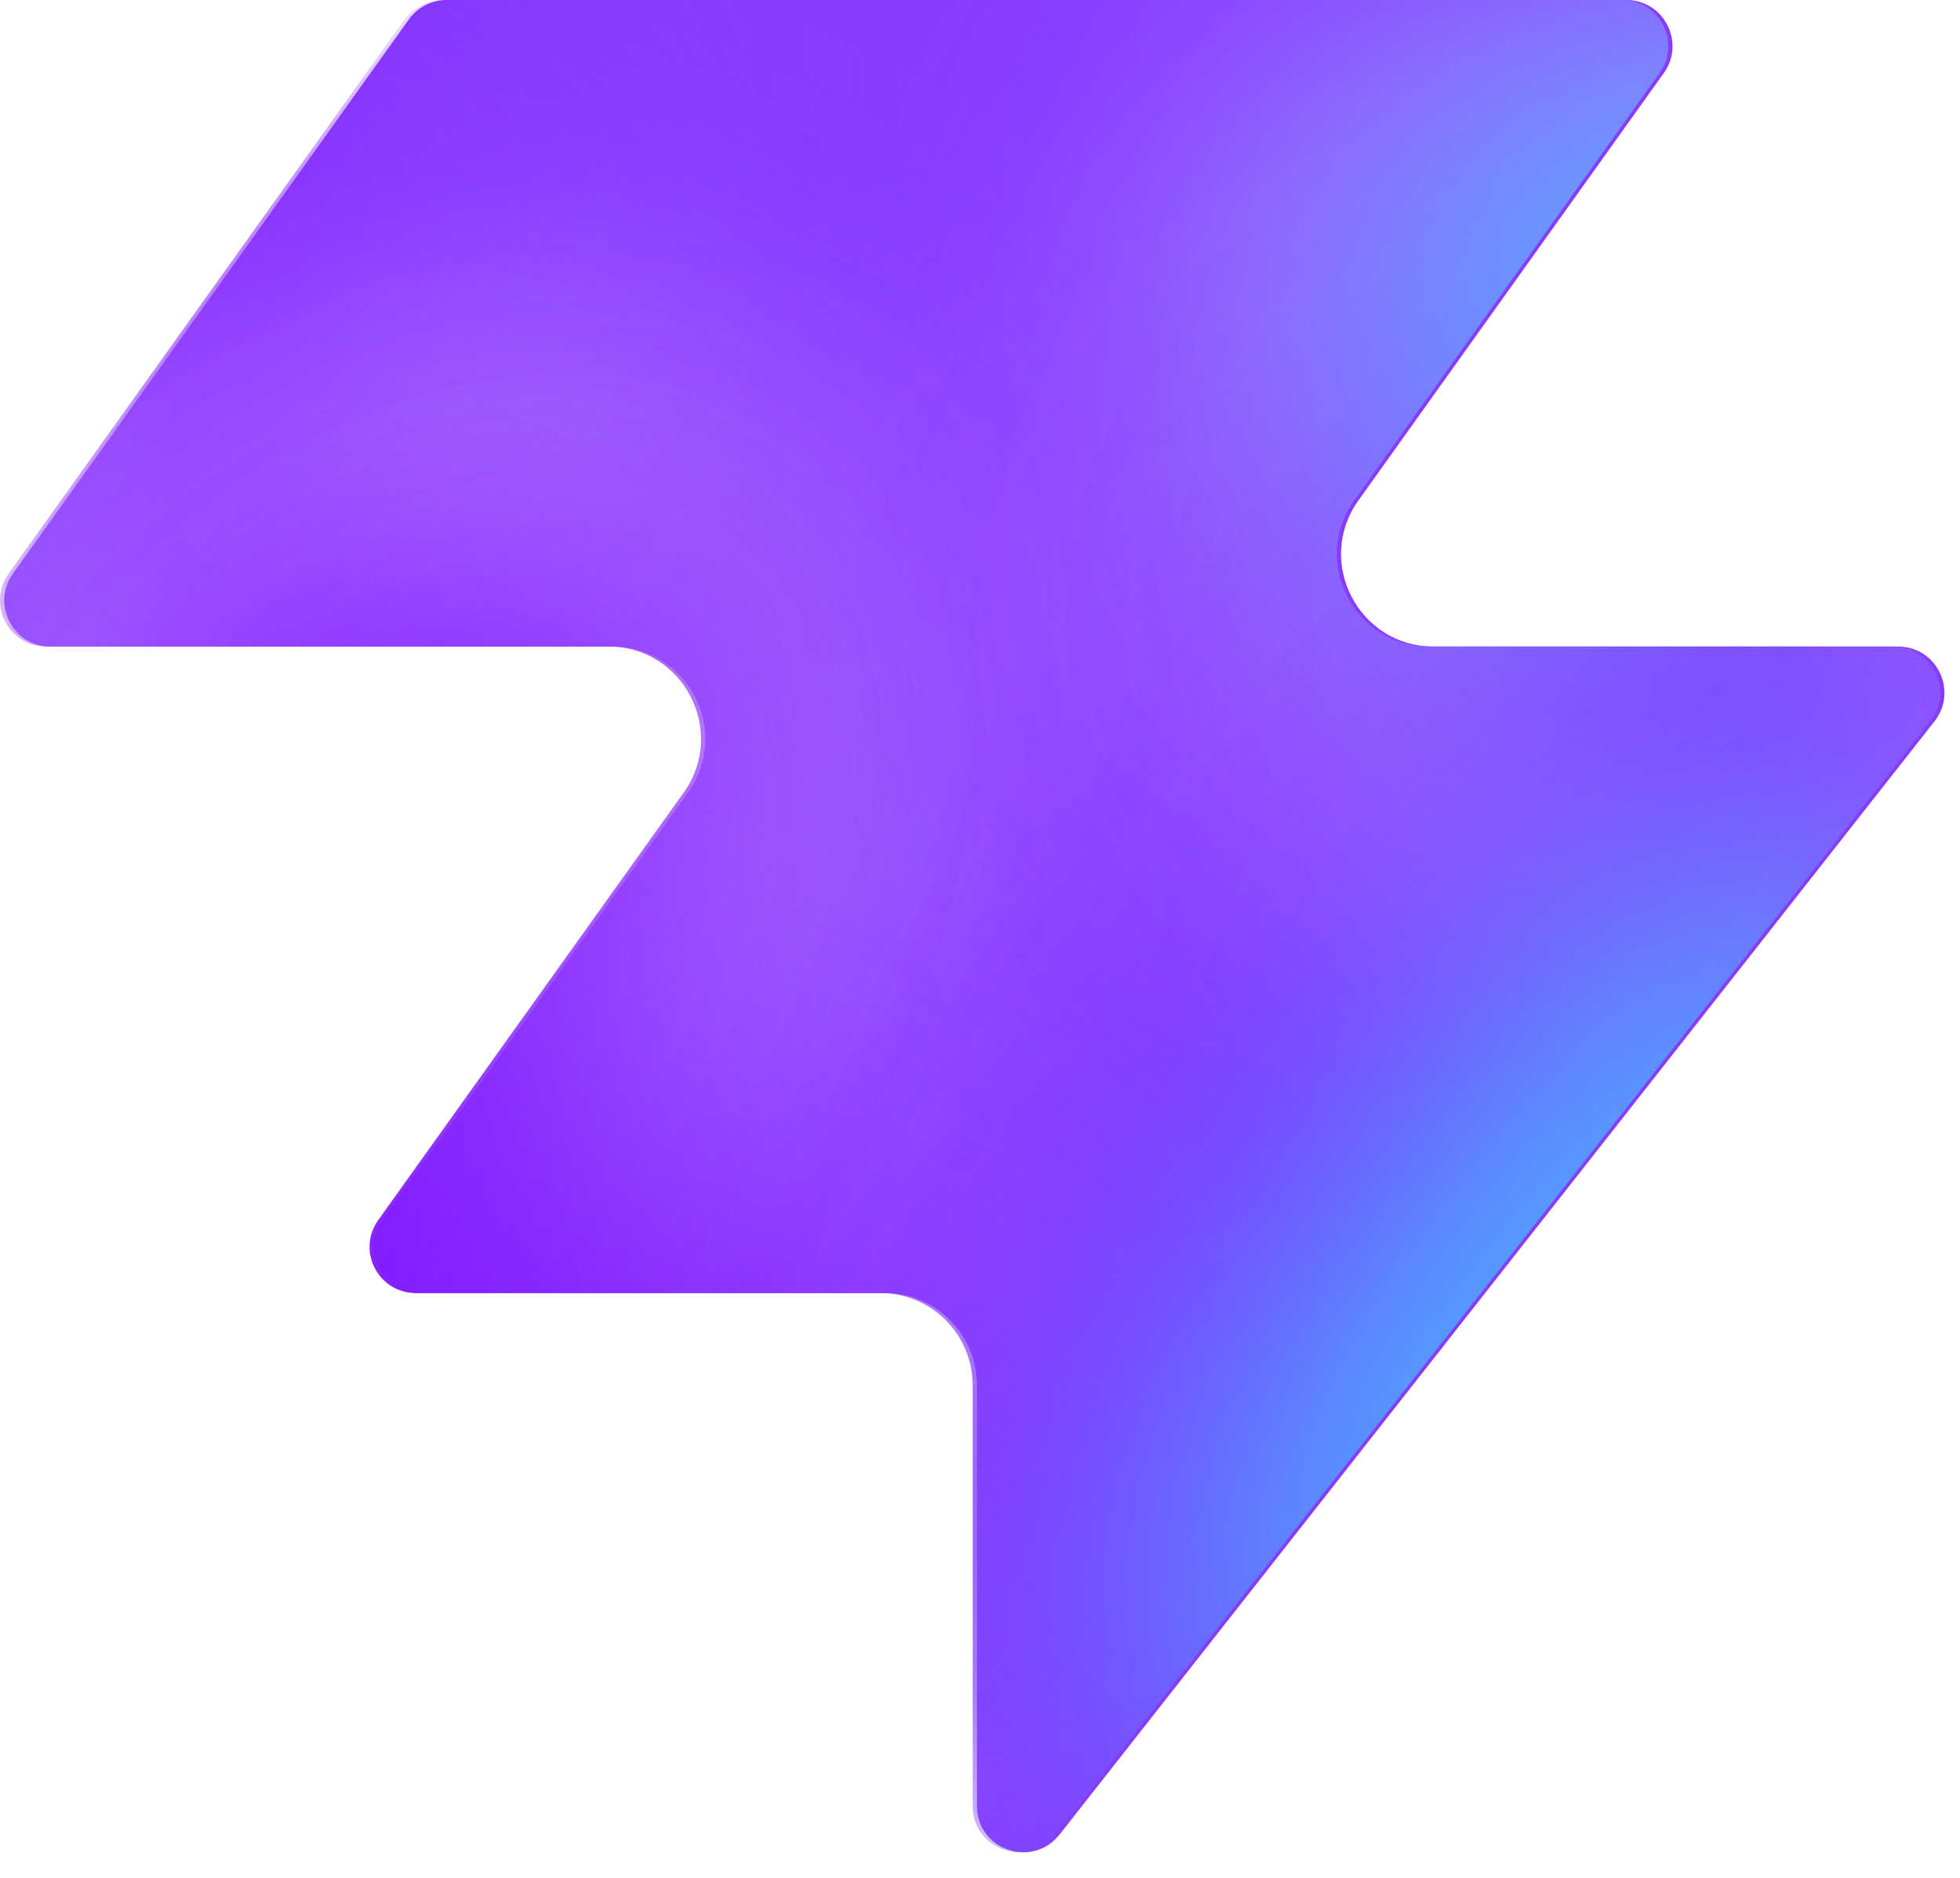
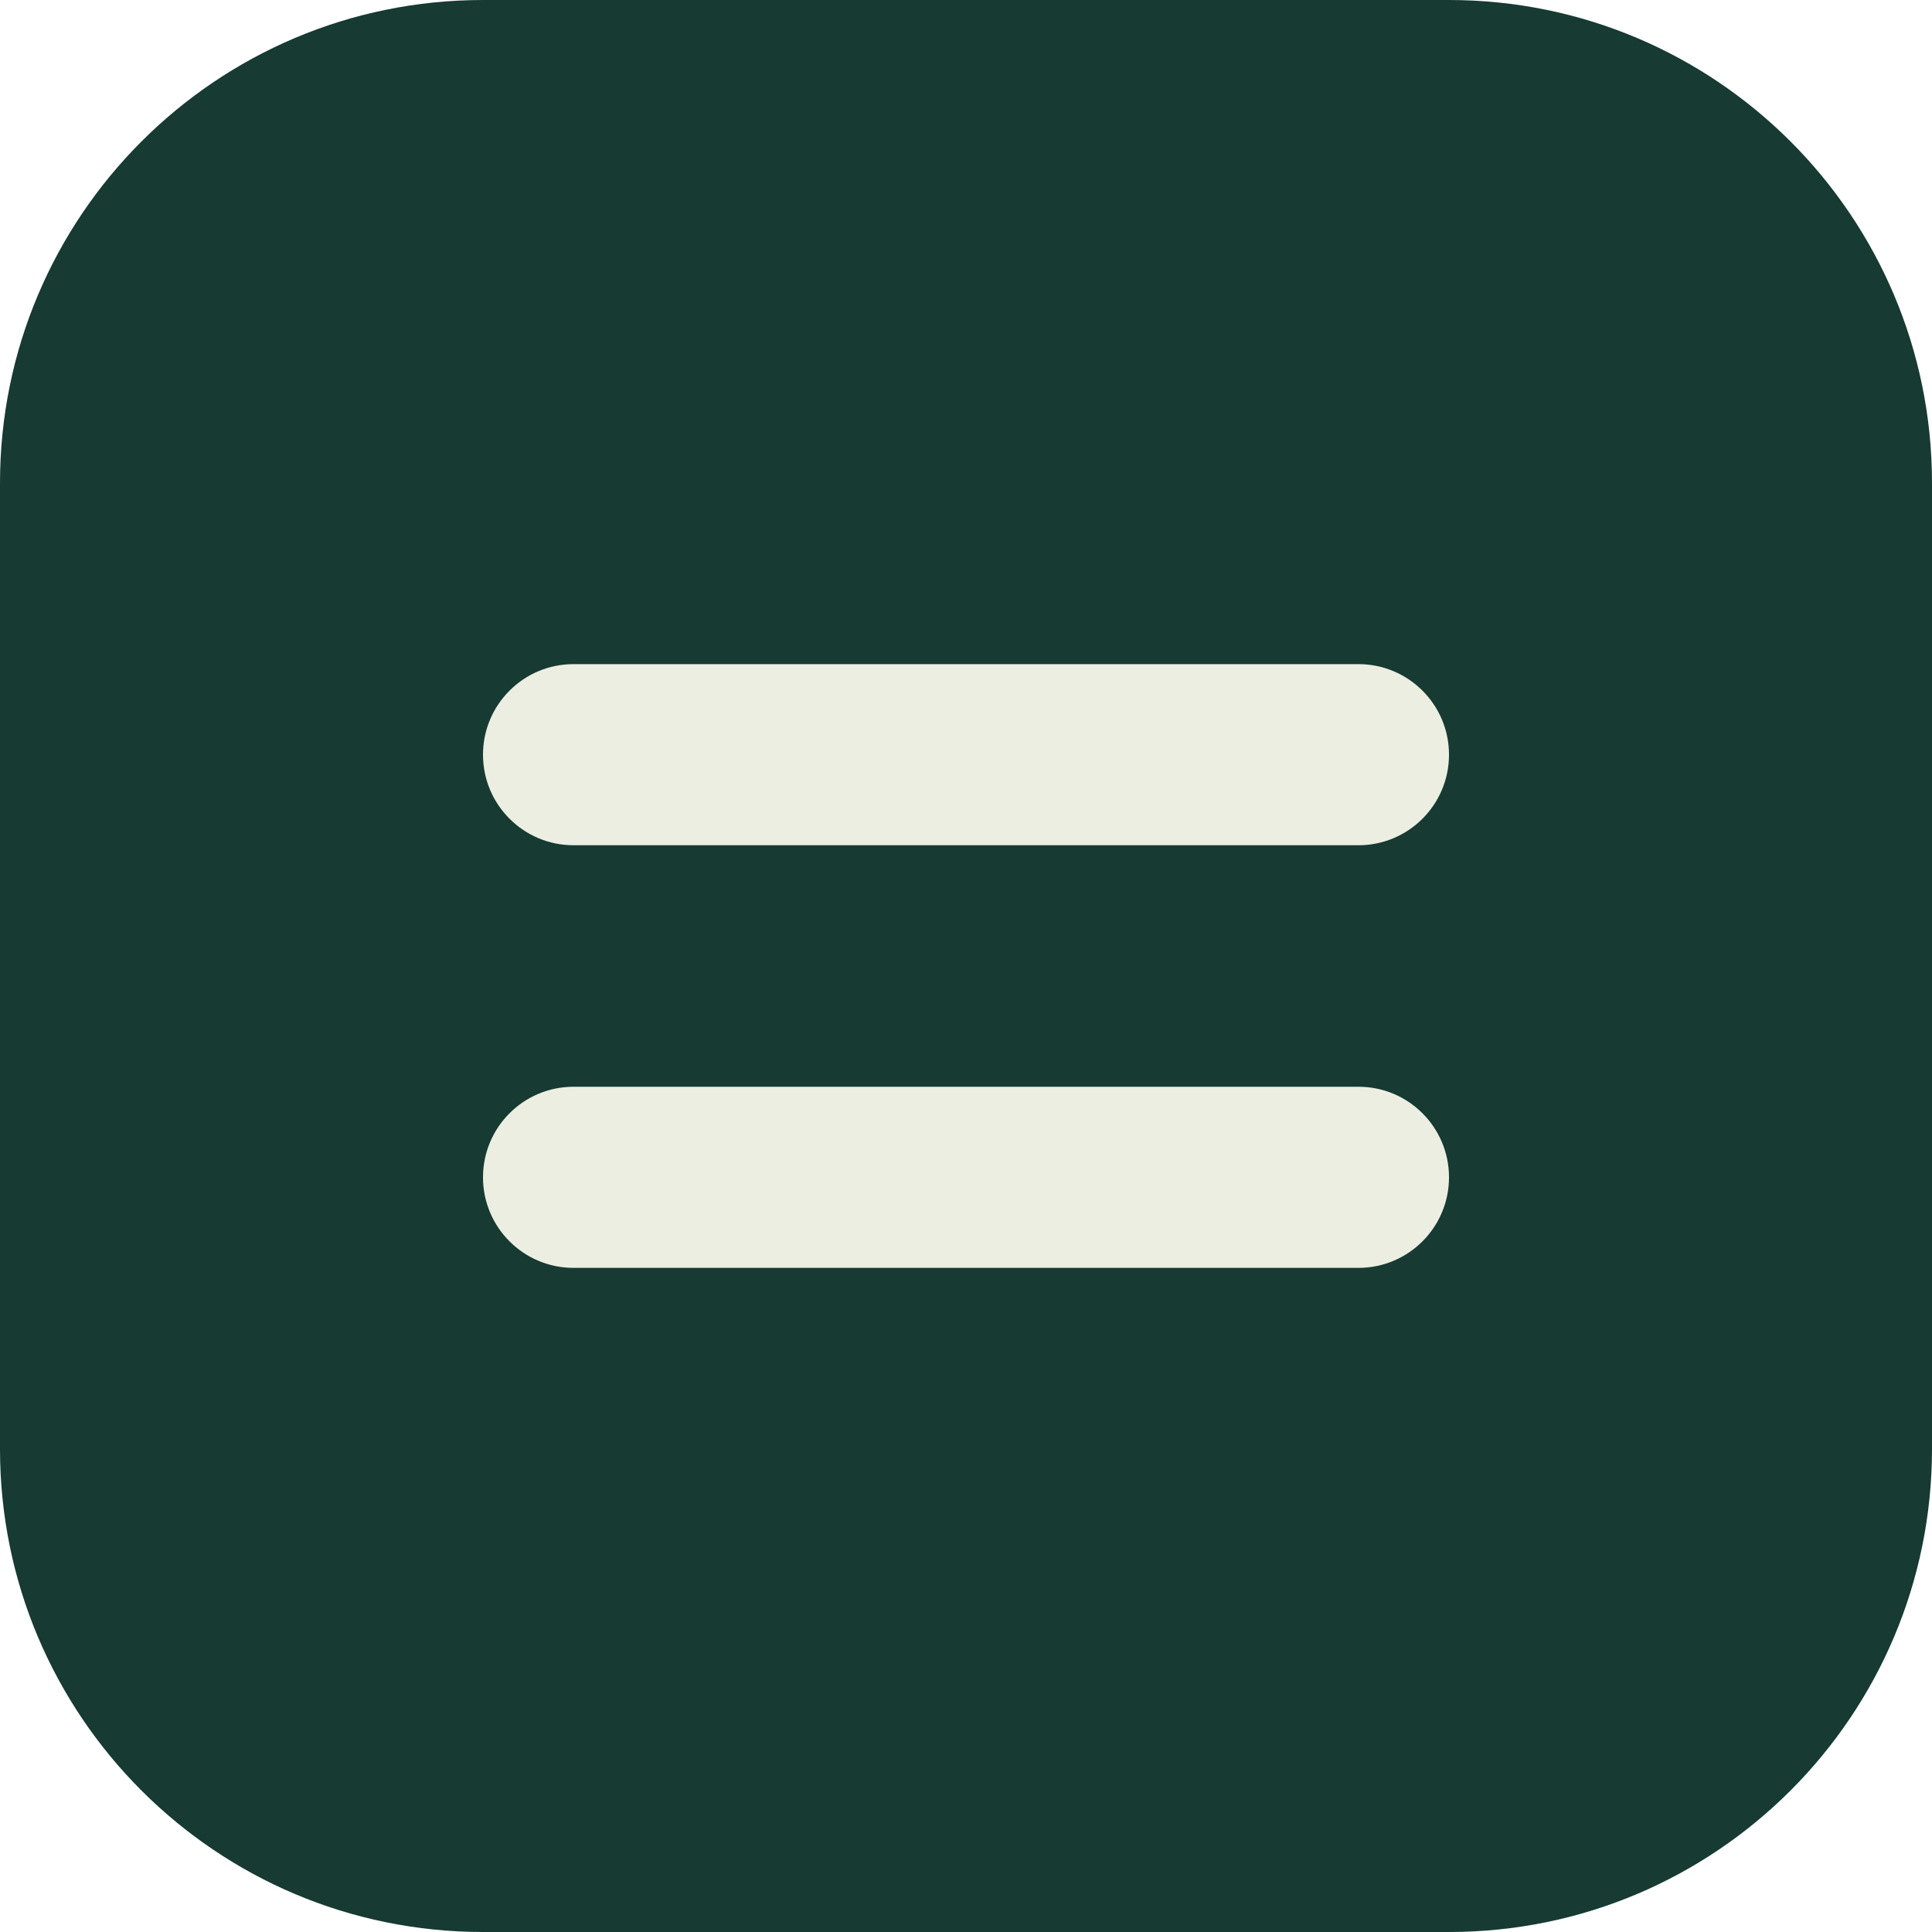
- <svg xmlns="http://www.w3.org/2000/svg" width="48" height="46" fill="none" viewBox="0 0 48 46">
-   <path fill="#863bff" d="M25.946 44.938c-.664.845-2.021.375-2.021-.698V33.937a2.26 2.26 0 0 0-2.262-2.262H10.287c-.92 0-1.456-1.04-.92-1.788l7.48-10.471c1.07-1.497 0-3.578-1.842-3.578H1.237c-.92 0-1.456-1.04-.92-1.788L10.013.474c.214-.297.556-.474.92-.474h28.894c.92 0 1.456 1.04.92 1.788l-7.48 10.471c-1.07 1.498 0 3.579 1.842 3.579h11.377c.943 0 1.473 1.088.89 1.83L25.947 44.94z" style="fill:#863bff;fill:color(display-p3 .525 .23 1);fill-opacity:1" />
-   <mask id="a" width="48" height="46" x="0" y="0" maskUnits="userSpaceOnUse" style="mask-type:alpha">
-     <path fill="#000" d="M25.842 44.938c-.664.844-2.021.375-2.021-.698V33.937a2.26 2.26 0 0 0-2.262-2.262H10.183c-.92 0-1.456-1.04-.92-1.788l7.48-10.471c1.07-1.498 0-3.579-1.842-3.579H1.133c-.92 0-1.456-1.04-.92-1.787L9.91.473c.214-.297.556-.474.92-.474h28.894c.92 0 1.456 1.04.92 1.788l-7.48 10.471c-1.07 1.498 0 3.578 1.842 3.578h11.377c.943 0 1.473 1.088.89 1.832L25.843 44.94z" style="fill:#000;fill-opacity:1" />
-   </mask>
-   <g mask="url(#a)">
-     <g filter="url(#b)">
-       <ellipse cx="5.508" cy="14.704" fill="#ede6ff" rx="5.508" ry="14.704" style="fill:#ede6ff;fill:color(display-p3 .927 .903 1);fill-opacity:1" transform="matrix(.00324 1 1 -.00324 -4.47 31.516)" />
-     </g>
-     <g filter="url(#c)">
-       <ellipse cx="10.399" cy="29.851" fill="#ede6ff" rx="10.399" ry="29.851" style="fill:#ede6ff;fill:color(display-p3 .927 .903 1);fill-opacity:1" transform="matrix(.00324 1 1 -.00324 -39.328 7.883)" />
-     </g>
-     <g filter="url(#d)">
-       <ellipse cx="5.508" cy="30.487" fill="#7e14ff" rx="5.508" ry="30.487" style="fill:#7e14ff;fill:color(display-p3 .492 .077 1);fill-opacity:1" transform="rotate(89.814 -25.913 -14.639)scale(1 -1)" />
-     </g>
-     <g filter="url(#e)">
-       <ellipse cx="5.508" cy="30.599" fill="#7e14ff" rx="5.508" ry="30.599" style="fill:#7e14ff;fill:color(display-p3 .492 .077 1);fill-opacity:1" transform="rotate(89.814 -32.644 -3.334)scale(1 -1)" />
-     </g>
-     <g filter="url(#f)">
-       <ellipse cx="5.508" cy="30.599" fill="#7e14ff" rx="5.508" ry="30.599" style="fill:#7e14ff;fill:color(display-p3 .492 .077 1);fill-opacity:1" transform="matrix(.00324 1 1 -.00324 -34.34 30.47)" />
-     </g>
-     <g filter="url(#g)">
-       <ellipse cx="14.072" cy="22.078" fill="#ede6ff" rx="14.072" ry="22.078" style="fill:#ede6ff;fill:color(display-p3 .927 .903 1);fill-opacity:1" transform="rotate(93.35 24.506 48.493)scale(-1 1)" />
-     </g>
-     <g filter="url(#h)">
-       <ellipse cx="3.47" cy="21.501" fill="#7e14ff" rx="3.47" ry="21.501" style="fill:#7e14ff;fill:color(display-p3 .492 .077 1);fill-opacity:1" transform="rotate(89.009 28.708 47.59)scale(-1 1)" />
-     </g>
-     <g filter="url(#i)">
-       <ellipse cx="3.47" cy="21.501" fill="#7e14ff" rx="3.47" ry="21.501" style="fill:#7e14ff;fill:color(display-p3 .492 .077 1);fill-opacity:1" transform="rotate(89.009 28.708 47.59)scale(-1 1)" />
-     </g>
-     <g filter="url(#j)">
-       <ellipse cx=".387" cy="8.972" fill="#7e14ff" rx="4.407" ry="29.108" style="fill:#7e14ff;fill:color(display-p3 .492 .077 1);fill-opacity:1" transform="rotate(39.51 .387 8.972)" />
-     </g>
-     <g filter="url(#k)">
-       <ellipse cx="47.523" cy="-6.092" fill="#7e14ff" rx="4.407" ry="29.108" style="fill:#7e14ff;fill:color(display-p3 .492 .077 1);fill-opacity:1" transform="rotate(37.892 47.523 -6.092)" />
-     </g>
-     <g filter="url(#l)">
-       <ellipse cx="41.412" cy="6.333" fill="#47bfff" rx="5.971" ry="9.665" style="fill:#47bfff;fill:color(display-p3 .28 .748 1);fill-opacity:1" transform="rotate(37.892 41.412 6.333)" />
-     </g>
-     <g filter="url(#m)">
-       <ellipse cx="-1.879" cy="38.332" fill="#7e14ff" rx="4.407" ry="29.108" style="fill:#7e14ff;fill:color(display-p3 .492 .077 1);fill-opacity:1" transform="rotate(37.892 -1.88 38.332)" />
-     </g>
-     <g filter="url(#n)">
-       <ellipse cx="-1.879" cy="38.332" fill="#7e14ff" rx="4.407" ry="29.108" style="fill:#7e14ff;fill:color(display-p3 .492 .077 1);fill-opacity:1" transform="rotate(37.892 -1.88 38.332)" />
-     </g>
-     <g filter="url(#o)">
-       <ellipse cx="35.651" cy="29.907" fill="#7e14ff" rx="4.407" ry="29.108" style="fill:#7e14ff;fill:color(display-p3 .492 .077 1);fill-opacity:1" transform="rotate(37.892 35.651 29.907)" />
-     </g>
-     <g filter="url(#p)">
-       <ellipse cx="38.418" cy="32.4" fill="#47bfff" rx="5.971" ry="15.297" style="fill:#47bfff;fill:color(display-p3 .28 .748 1);fill-opacity:1" transform="rotate(37.892 38.418 32.4)" />
-     </g>
-   </g>
-   <defs>
-     <filter id="b" width="60.045" height="41.654" x="-19.77" y="16.149" color-interpolation-filters="sRGB" filterUnits="userSpaceOnUse">
-       <feFlood flood-opacity="0" result="BackgroundImageFix" />
-       <feBlend in="SourceGraphic" in2="BackgroundImageFix" result="shape" />
-       <feGaussianBlur result="effect1_foregroundBlur_2002_17158" stdDeviation="7.659" />
-     </filter>
-     <filter id="c" width="90.34" height="51.437" x="-54.613" y="-7.533" color-interpolation-filters="sRGB" filterUnits="userSpaceOnUse">
-       <feFlood flood-opacity="0" result="BackgroundImageFix" />
-       <feBlend in="SourceGraphic" in2="BackgroundImageFix" result="shape" />
-       <feGaussianBlur result="effect1_foregroundBlur_2002_17158" stdDeviation="7.659" />
-     </filter>
-     <filter id="d" width="79.355" height="29.4" x="-49.64" y="2.03" color-interpolation-filters="sRGB" filterUnits="userSpaceOnUse">
-       <feFlood flood-opacity="0" result="BackgroundImageFix" />
-       <feBlend in="SourceGraphic" in2="BackgroundImageFix" result="shape" />
-       <feGaussianBlur result="effect1_foregroundBlur_2002_17158" stdDeviation="4.596" />
-     </filter>
-     <filter id="e" width="79.579" height="29.4" x="-45.045" y="20.029" color-interpolation-filters="sRGB" filterUnits="userSpaceOnUse">
-       <feFlood flood-opacity="0" result="BackgroundImageFix" />
-       <feBlend in="SourceGraphic" in2="BackgroundImageFix" result="shape" />
-       <feGaussianBlur result="effect1_foregroundBlur_2002_17158" stdDeviation="4.596" />
-     </filter>
-     <filter id="f" width="79.579" height="29.4" x="-43.513" y="21.178" color-interpolation-filters="sRGB" filterUnits="userSpaceOnUse">
-       <feFlood flood-opacity="0" result="BackgroundImageFix" />
-       <feBlend in="SourceGraphic" in2="BackgroundImageFix" result="shape" />
-       <feGaussianBlur result="effect1_foregroundBlur_2002_17158" stdDeviation="4.596" />
-     </filter>
-     <filter id="g" width="74.749" height="58.852" x="15.756" y="-17.901" color-interpolation-filters="sRGB" filterUnits="userSpaceOnUse">
-       <feFlood flood-opacity="0" result="BackgroundImageFix" />
-       <feBlend in="SourceGraphic" in2="BackgroundImageFix" result="shape" />
-       <feGaussianBlur result="effect1_foregroundBlur_2002_17158" stdDeviation="7.659" />
-     </filter>
-     <filter id="h" width="61.377" height="25.362" x="23.548" y="2.284" color-interpolation-filters="sRGB" filterUnits="userSpaceOnUse">
-       <feFlood flood-opacity="0" result="BackgroundImageFix" />
-       <feBlend in="SourceGraphic" in2="BackgroundImageFix" result="shape" />
-       <feGaussianBlur result="effect1_foregroundBlur_2002_17158" stdDeviation="4.596" />
-     </filter>
-     <filter id="i" width="61.377" height="25.362" x="23.548" y="2.284" color-interpolation-filters="sRGB" filterUnits="userSpaceOnUse">
-       <feFlood flood-opacity="0" result="BackgroundImageFix" />
-       <feBlend in="SourceGraphic" in2="BackgroundImageFix" result="shape" />
-       <feGaussianBlur result="effect1_foregroundBlur_2002_17158" stdDeviation="4.596" />
-     </filter>
-     <filter id="j" width="56.045" height="63.649" x="-27.636" y="-22.853" color-interpolation-filters="sRGB" filterUnits="userSpaceOnUse">
-       <feFlood flood-opacity="0" result="BackgroundImageFix" />
-       <feBlend in="SourceGraphic" in2="BackgroundImageFix" result="shape" />
-       <feGaussianBlur result="effect1_foregroundBlur_2002_17158" stdDeviation="4.596" />
-     </filter>
-     <filter id="k" width="54.814" height="64.646" x="20.116" y="-38.415" color-interpolation-filters="sRGB" filterUnits="userSpaceOnUse">
-       <feFlood flood-opacity="0" result="BackgroundImageFix" />
-       <feBlend in="SourceGraphic" in2="BackgroundImageFix" result="shape" />
-       <feGaussianBlur result="effect1_foregroundBlur_2002_17158" stdDeviation="4.596" />
-     </filter>
-     <filter id="l" width="33.541" height="35.313" x="24.641" y="-11.323" color-interpolation-filters="sRGB" filterUnits="userSpaceOnUse">
-       <feFlood flood-opacity="0" result="BackgroundImageFix" />
-       <feBlend in="SourceGraphic" in2="BackgroundImageFix" result="shape" />
-       <feGaussianBlur result="effect1_foregroundBlur_2002_17158" stdDeviation="4.596" />
-     </filter>
-     <filter id="m" width="54.814" height="64.646" x="-29.286" y="6.009" color-interpolation-filters="sRGB" filterUnits="userSpaceOnUse">
-       <feFlood flood-opacity="0" result="BackgroundImageFix" />
-       <feBlend in="SourceGraphic" in2="BackgroundImageFix" result="shape" />
-       <feGaussianBlur result="effect1_foregroundBlur_2002_17158" stdDeviation="4.596" />
-     </filter>
-     <filter id="n" width="54.814" height="64.646" x="-29.286" y="6.009" color-interpolation-filters="sRGB" filterUnits="userSpaceOnUse">
-       <feFlood flood-opacity="0" result="BackgroundImageFix" />
-       <feBlend in="SourceGraphic" in2="BackgroundImageFix" result="shape" />
-       <feGaussianBlur result="effect1_foregroundBlur_2002_17158" stdDeviation="4.596" />
-     </filter>
-     <filter id="o" width="54.814" height="64.646" x="8.244" y="-2.416" color-interpolation-filters="sRGB" filterUnits="userSpaceOnUse">
-       <feFlood flood-opacity="0" result="BackgroundImageFix" />
-       <feBlend in="SourceGraphic" in2="BackgroundImageFix" result="shape" />
-       <feGaussianBlur result="effect1_foregroundBlur_2002_17158" stdDeviation="4.596" />
-     </filter>
-     <filter id="p" width="39.409" height="43.623" x="18.713" y="10.588" color-interpolation-filters="sRGB" filterUnits="userSpaceOnUse">
-       <feFlood flood-opacity="0" result="BackgroundImageFix" />
-       <feBlend in="SourceGraphic" in2="BackgroundImageFix" result="shape" />
-       <feGaussianBlur result="effect1_foregroundBlur_2002_17158" stdDeviation="4.596" />
-     </filter>
-   </defs>
+ <svg xmlns="http://www.w3.org/2000/svg" viewBox="0 0 32 32">
+   <rect width="32" height="32" rx="8" fill="#173a33" />
+   <rect x="8" y="11" width="16" height="3" rx="1.5" fill="#eceee2" />
+   <rect x="8" y="18" width="16" height="3" rx="1.5" fill="#eceee2" />
</svg>
